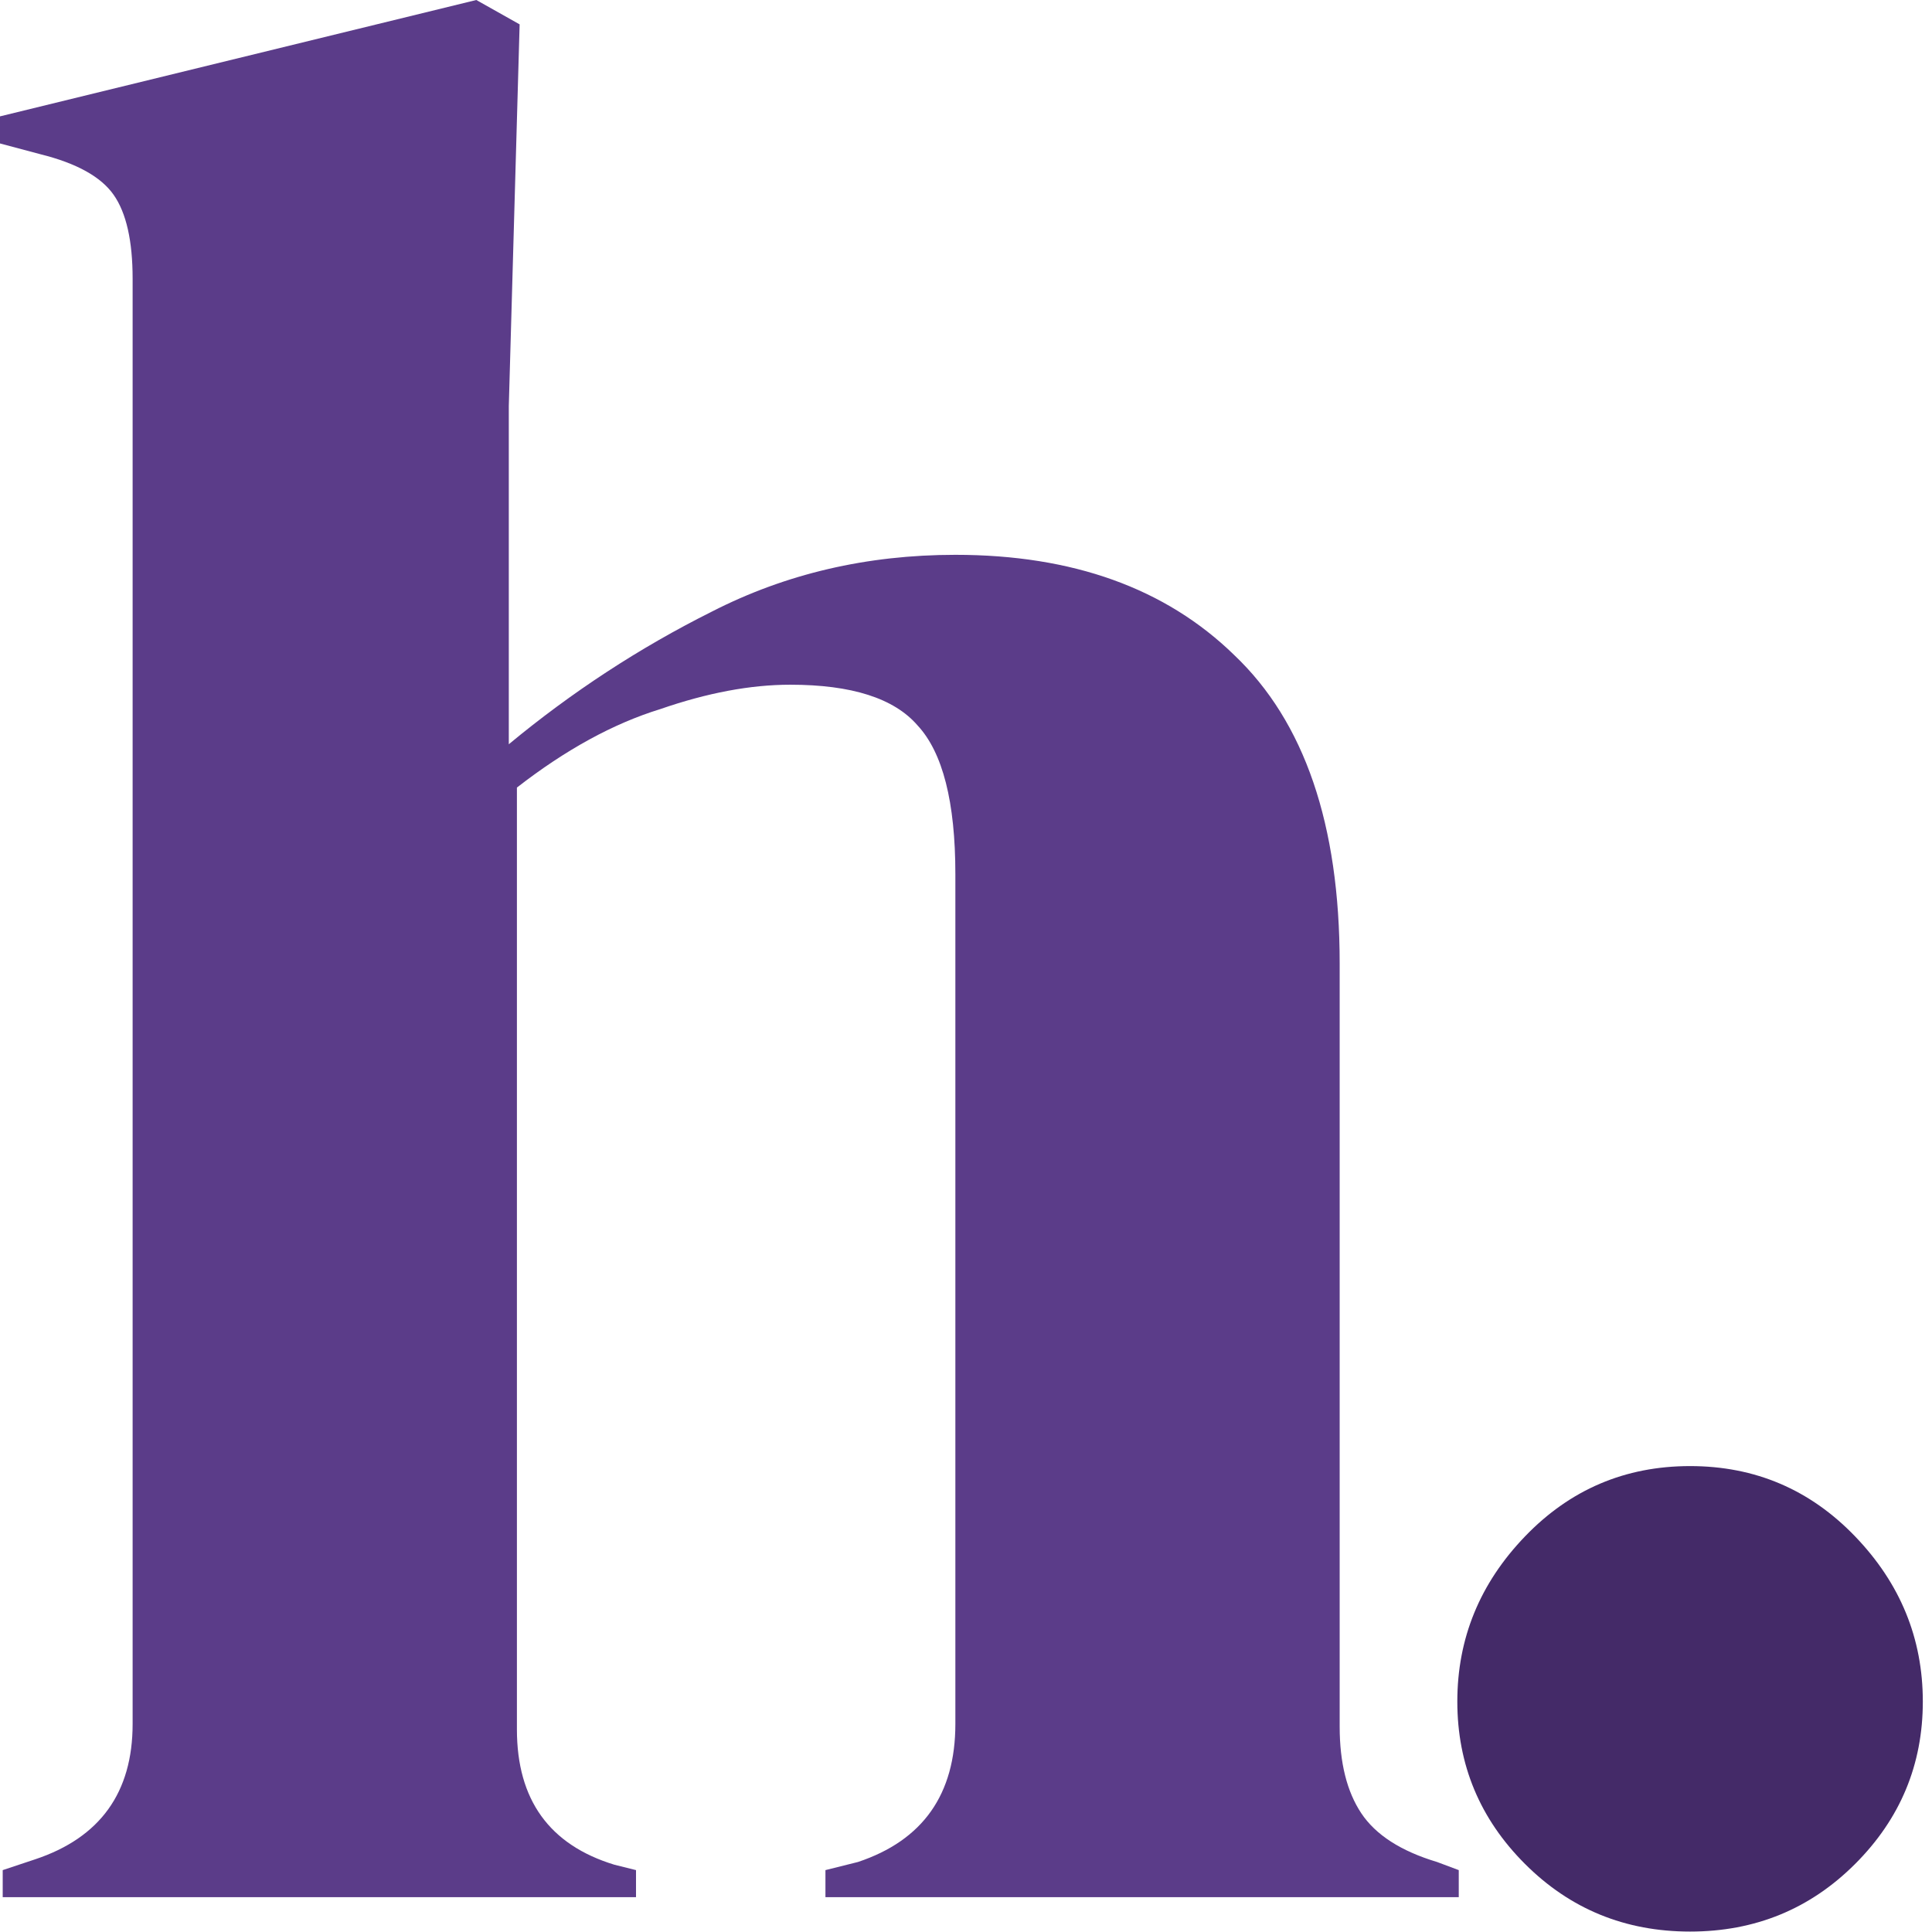
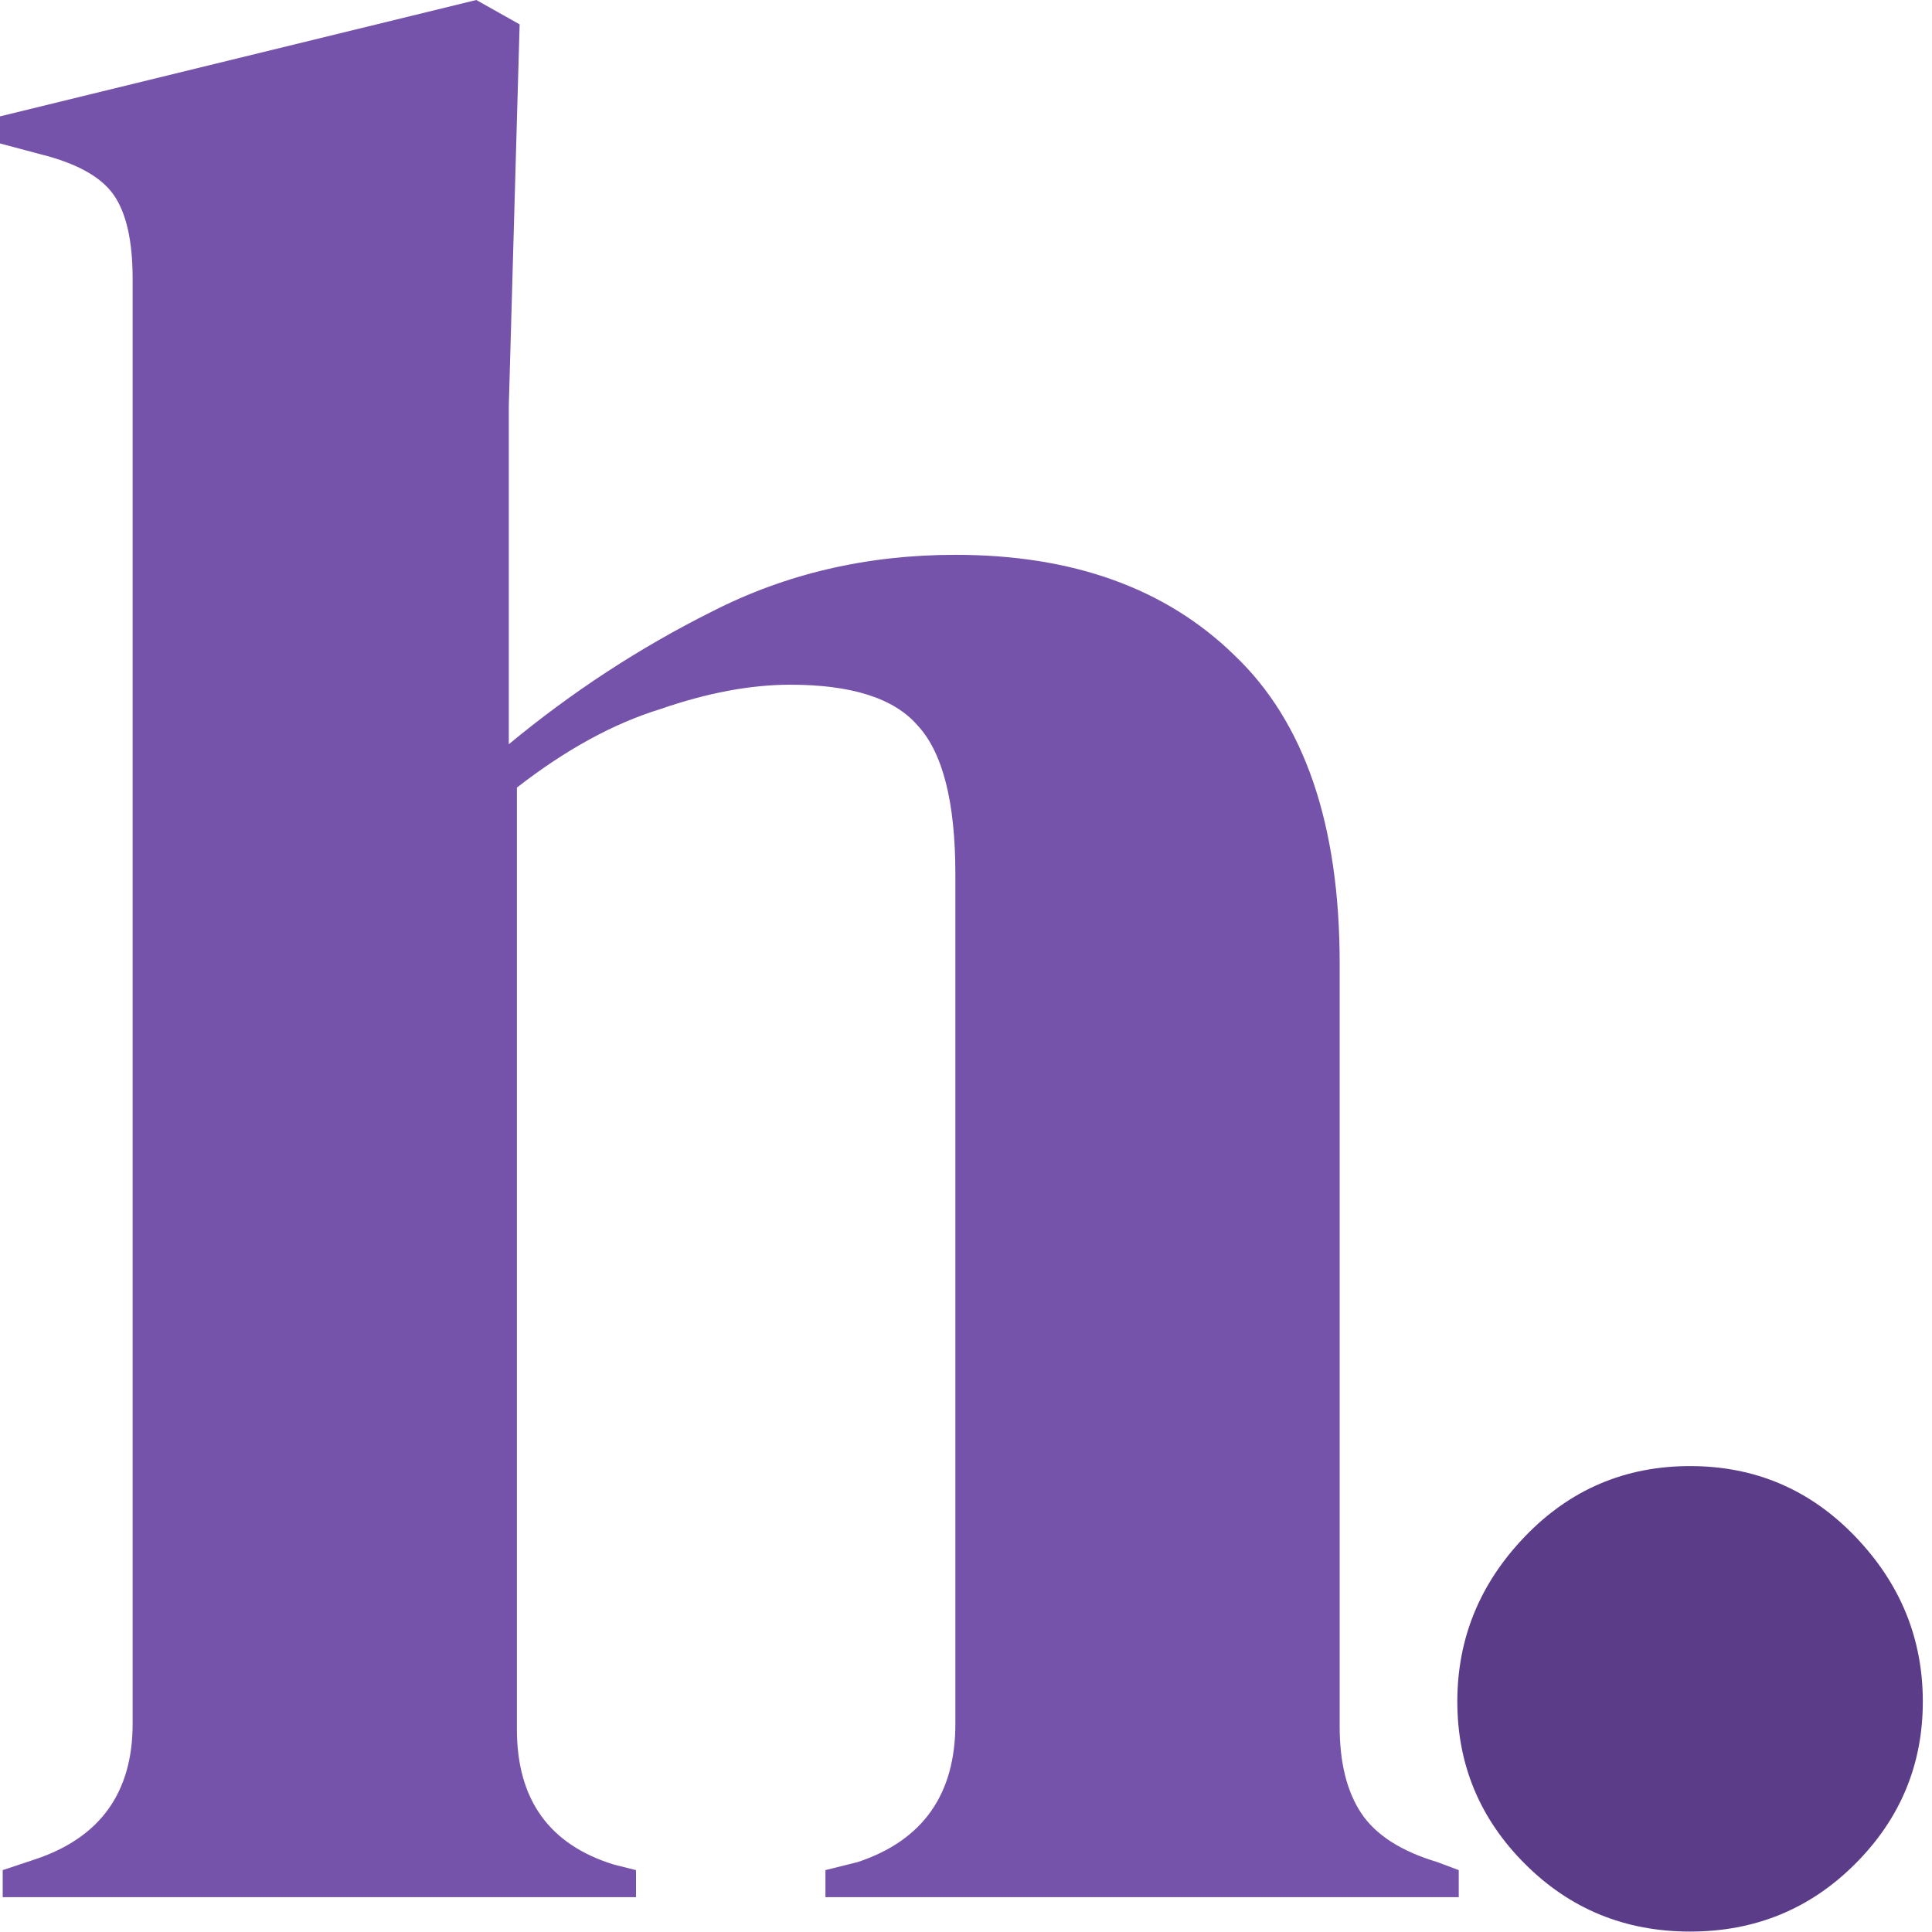
<svg xmlns="http://www.w3.org/2000/svg" width="121" height="121" viewBox="0 0 121 121" fill="none">
-   <path d="M105.848 120.973C101.78 120.973 98.334 119.561 95.508 116.736C92.683 113.911 91.271 110.521 91.271 106.566C91.271 102.611 92.683 99.165 95.508 96.227C98.334 93.288 101.78 91.82 105.848 91.82C109.916 91.82 113.362 93.288 116.187 96.227C119.012 99.165 120.425 102.611 120.425 106.566C120.425 110.521 119.012 113.911 116.187 116.736C113.362 119.561 109.916 120.973 105.848 120.973Z" fill="#442a68" />
-   <path d="M0.17 118.82V117.124L2.204 116.447C6.271 115.091 8.306 112.265 8.306 107.971V17.459C8.306 15.085 7.91 13.334 7.119 12.204C6.328 11.074 4.803 10.226 2.542 9.662L0 8.984V7.288L29.832 0L32.544 1.526L31.866 25.425V46.612C35.821 43.336 40.059 40.567 44.578 38.307C49.212 35.934 54.297 34.748 59.834 34.748C67.178 34.748 72.998 36.838 77.292 41.019C81.699 45.2 83.903 51.641 83.903 60.342V108.141C83.903 110.401 84.355 112.209 85.258 113.565C86.162 114.921 87.745 115.938 90.004 116.616L91.361 117.124V118.82H51.697V117.124L53.731 116.616C57.8 115.26 59.834 112.378 59.834 107.971V54.748C59.834 50.228 59.042 47.121 57.461 45.426C55.992 43.731 53.336 42.883 49.494 42.883C47.008 42.883 44.296 43.392 41.358 44.409C38.42 45.313 35.425 46.952 32.374 49.325V108.311C32.374 112.718 34.408 115.543 38.477 116.786L39.833 117.124V118.82H0.17Z" fill="#5b3c89" />
+   <style>
+     /* The mark is the primary role in each mode, so it is a step of the aronia
+        ramp either way: aronia-500 on light, aronia-400 on dark, which is what
+        brand-dark.css maps primary-default to. The accent dot takes the next
+        step away from the surface, 600 on light and 300 on dark. A file loaded as an
+        image cannot read the page's custom properties, so the two pairs
+        are written out and the query follows the operating system, which is
+        also what the Storybook chrome follows. The fill attributes below are
+        the light pair again, for anything that drops the stylesheet. */
+     .mark { fill: #7653ab; }
+     .accent { fill: #5b3c89; }
+     @media (prefers-color-scheme: dark) {
+       .mark { fill: #ae96da; }
+       .accent { fill: #d0c3ec; }
+     }
+   </style>
+   <path d="M105.848 120.973C101.78 120.973 98.334 119.561 95.508 116.736C92.683 113.911 91.271 110.521 91.271 106.566C91.271 102.611 92.683 99.165 95.508 96.227C98.334 93.288 101.78 91.82 105.848 91.82C109.916 91.82 113.362 93.288 116.187 96.227C119.012 99.165 120.425 102.611 120.425 106.566C120.425 110.521 119.012 113.911 116.187 116.736C113.362 119.561 109.916 120.973 105.848 120.973Z" class="accent" fill="#5b3c89" />
+   <path d="M0.17 118.82V117.124L2.204 116.447C6.271 115.091 8.306 112.265 8.306 107.971V17.459C8.306 15.085 7.91 13.334 7.119 12.204C6.328 11.074 4.803 10.226 2.542 9.662L0 8.984V7.288L29.832 0L32.544 1.526L31.866 25.425V46.612C35.821 43.336 40.059 40.567 44.578 38.307C49.212 35.934 54.297 34.748 59.834 34.748C67.178 34.748 72.998 36.838 77.292 41.019C81.699 45.2 83.903 51.641 83.903 60.342V108.141C83.903 110.401 84.355 112.209 85.258 113.565C86.162 114.921 87.745 115.938 90.004 116.616L91.361 117.124V118.82H51.697V117.124L53.731 116.616C57.8 115.26 59.834 112.378 59.834 107.971V54.748C59.834 50.228 59.042 47.121 57.461 45.426C55.992 43.731 53.336 42.883 49.494 42.883C47.008 42.883 44.296 43.392 41.358 44.409C38.42 45.313 35.425 46.952 32.374 49.325V108.311C32.374 112.718 34.408 115.543 38.477 116.786L39.833 117.124V118.82H0.17Z" class="mark" fill="#7653ab" />
</svg>
